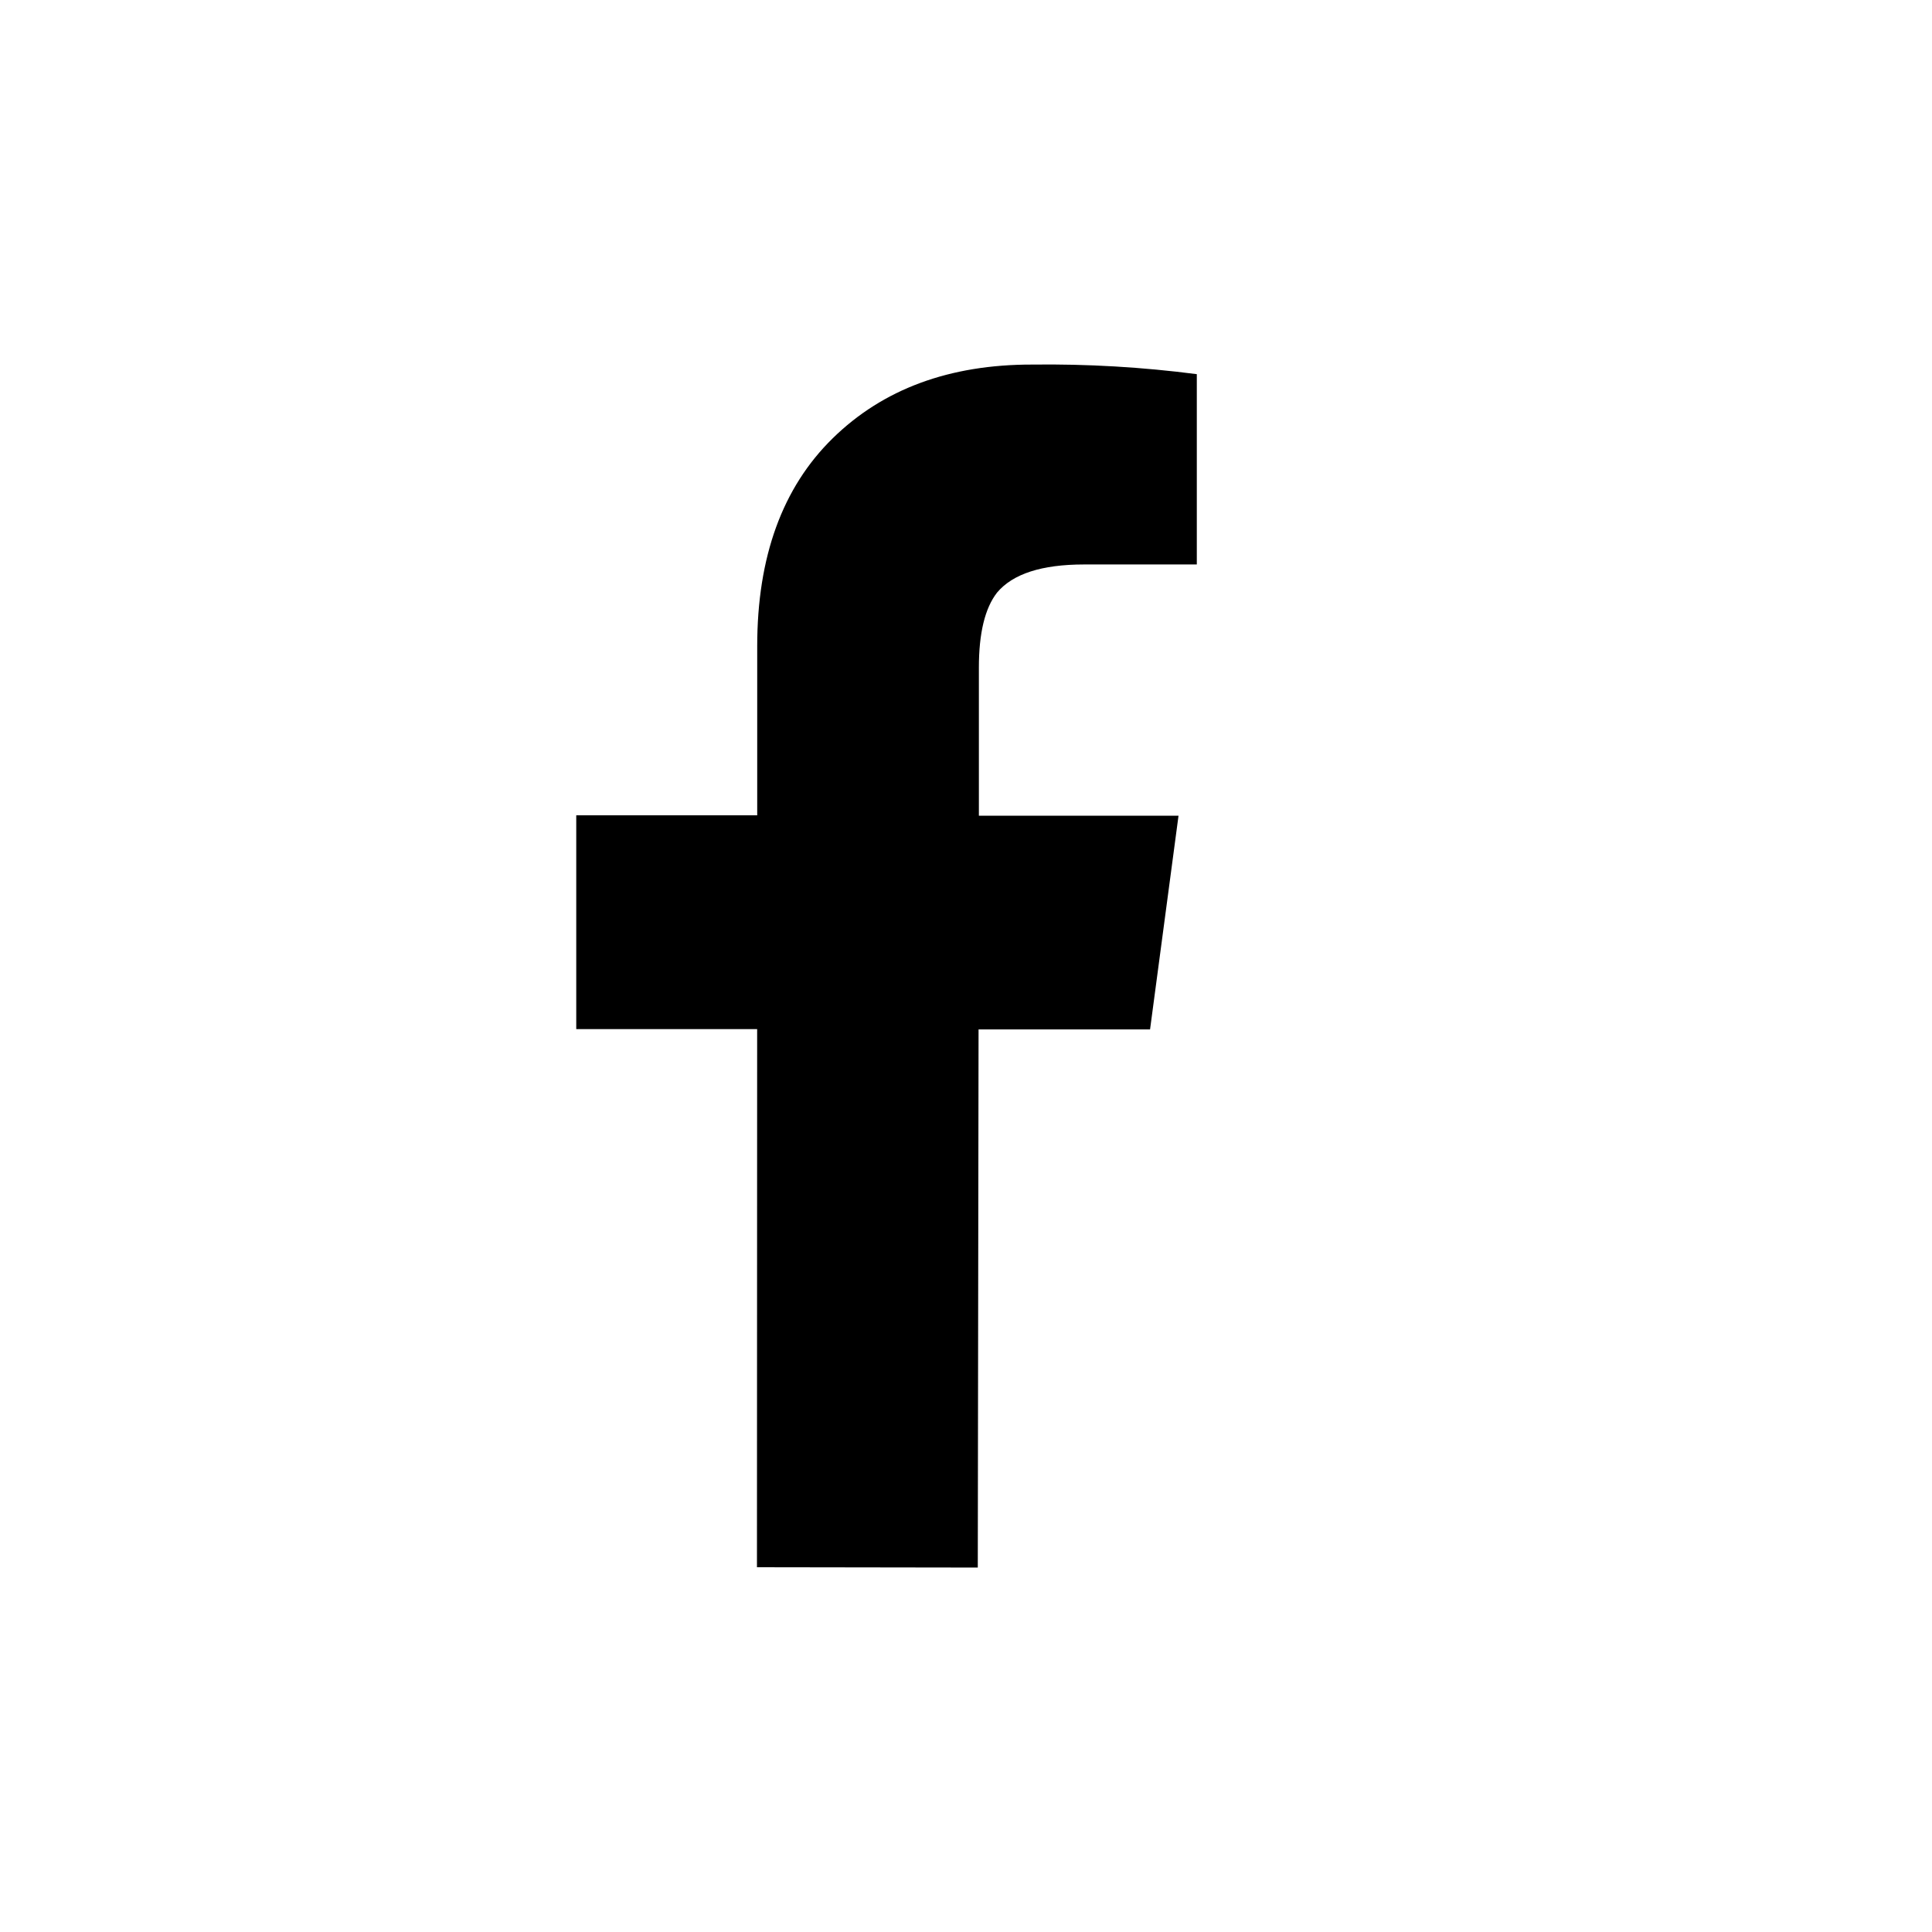
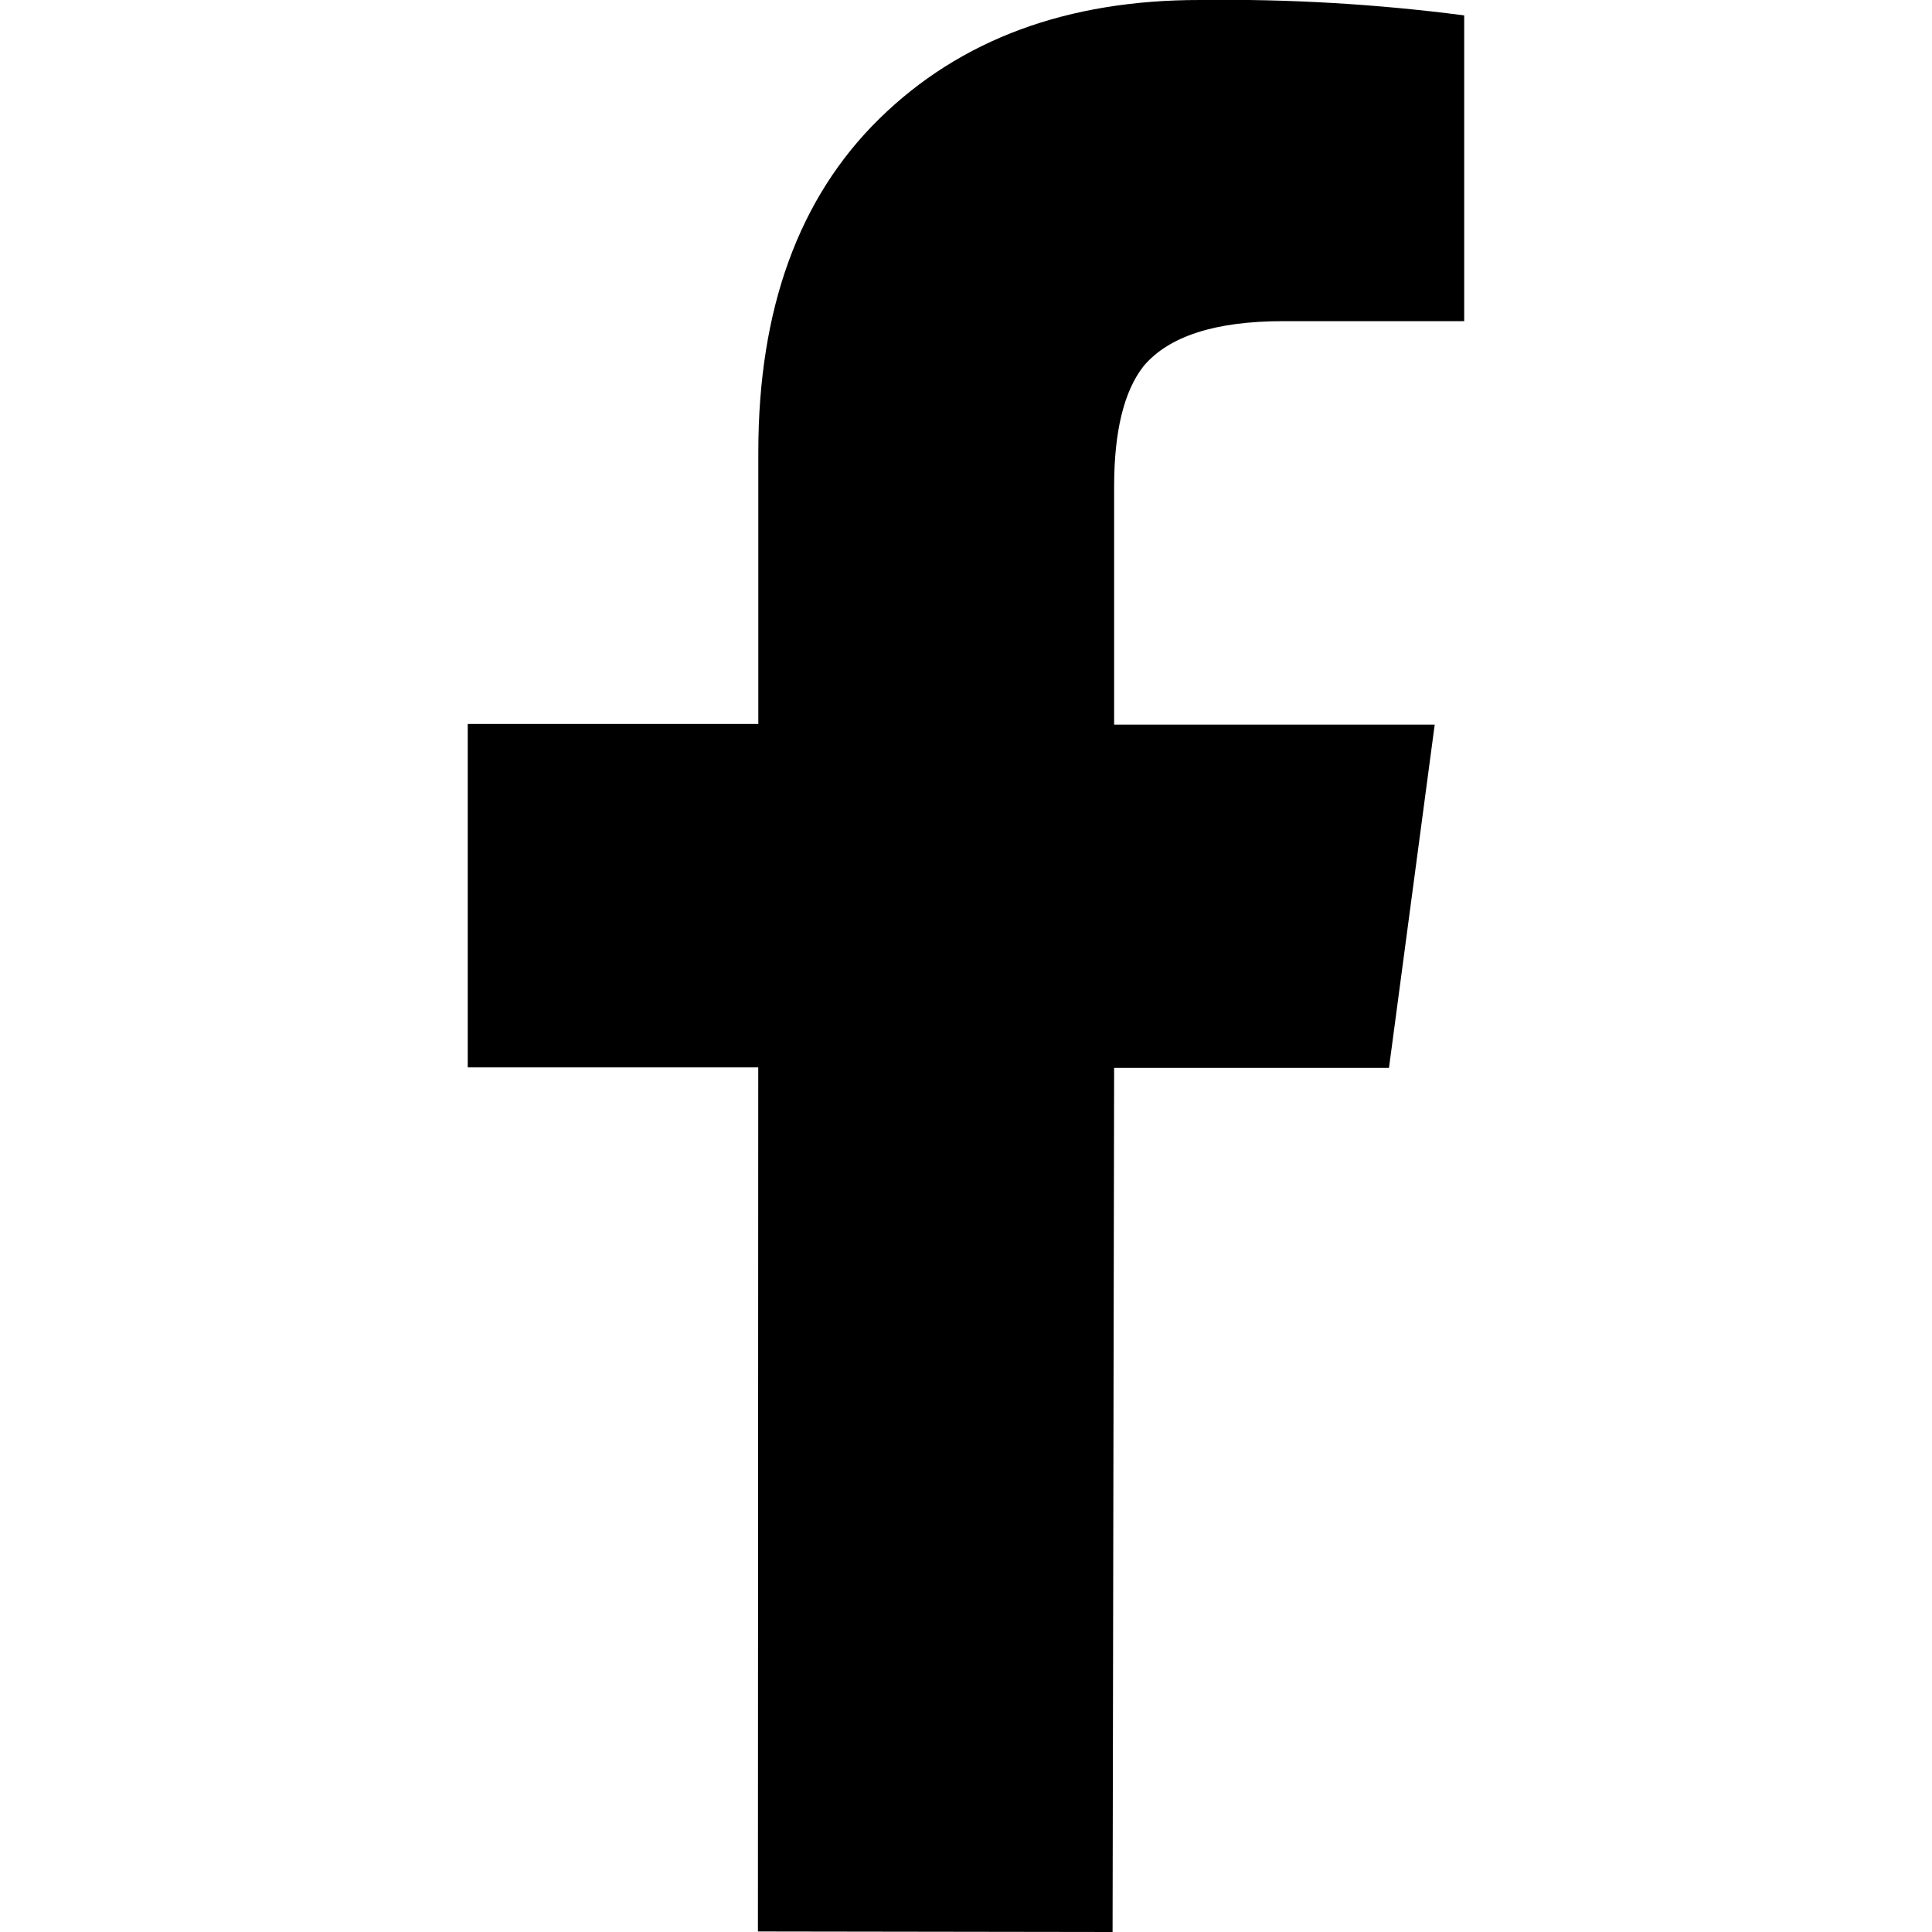
- <svg xmlns="http://www.w3.org/2000/svg" viewBox="0 0 300 300">
-   <path d="M117.57,159.8l-28.09,0,0-33.2,28.1,0,0-26.27q0-20.79,11.72-32.27t31-11.45a180.51,180.51,0,0,1,25.54,1.49l0,29.55-17.51,0q-9.85,0-13.51,4.37Q152,95.64,152,103.66l0,23,31,0-4.42,33.19-26.63,0-.12,83.56-34.29-.05Z" />
+ <svg xmlns="http://www.w3.org/2000/svg" id="bf1193b4-bc25-4dac-9b82-f0d7d66c6a0b" data-name="Layer 1" viewBox="0 0 300 300">
+   <path d="M117.74,165.74H72.63V112.42h45.12V70.23q0-33.38,18.82-51.82T186.36,0a288.38,288.38,0,0,1,41,2.39V49.87H199.25q-15.81,0-21.69,7Q173,62.71,173,75.58v36.94h49.78l-7.1,53.3H173L172.76,300l-55.07-.08Z" />
</svg>
